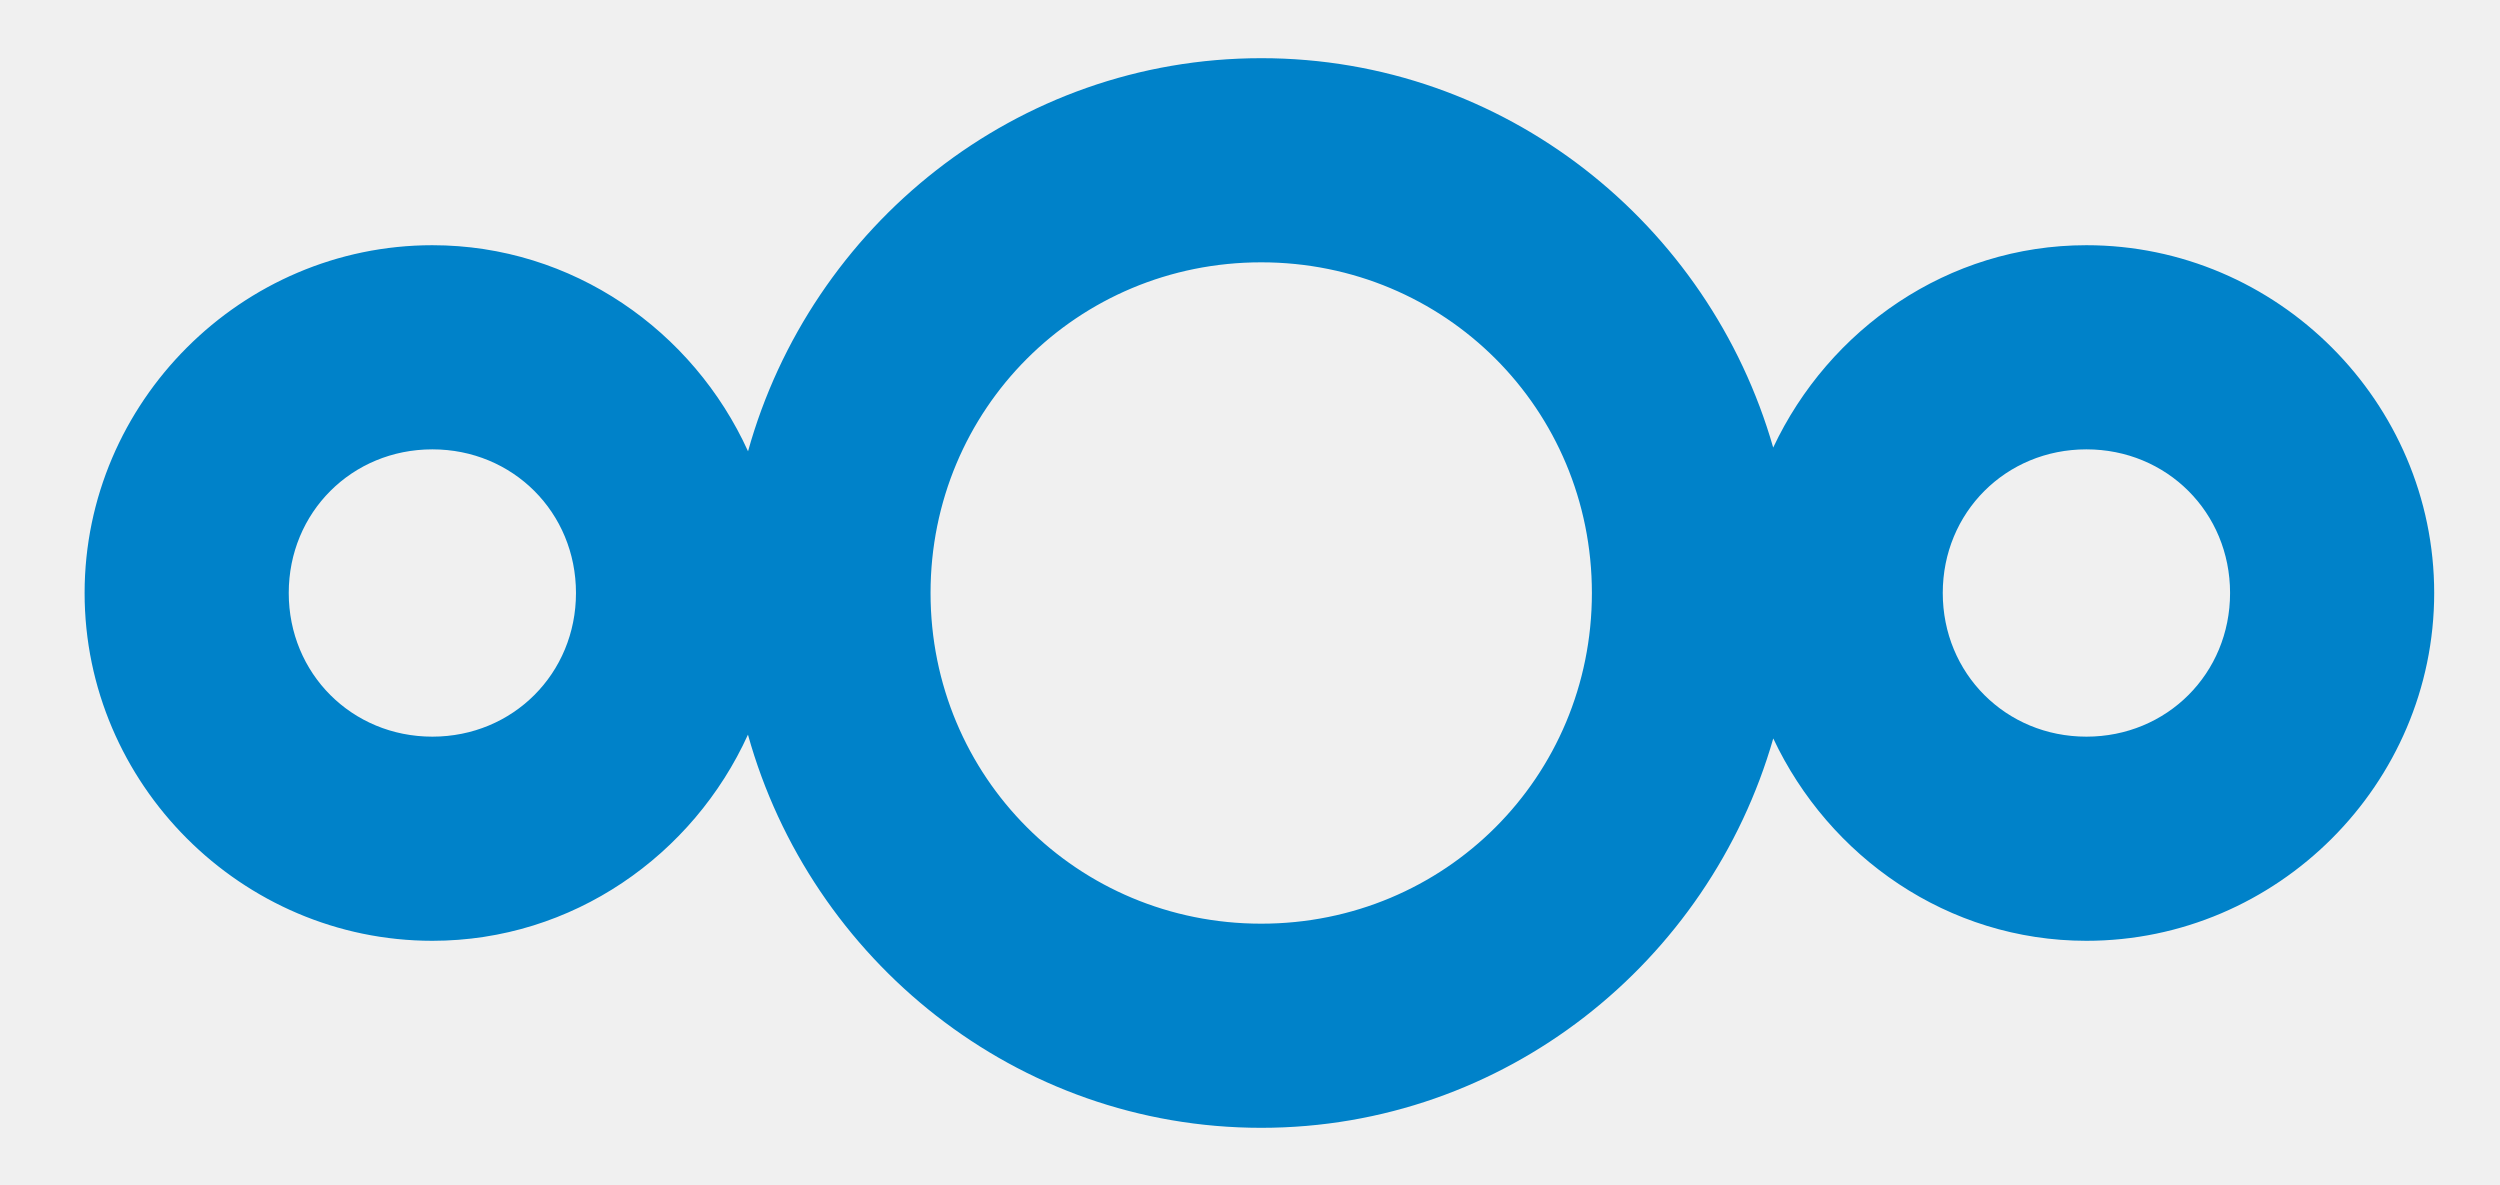
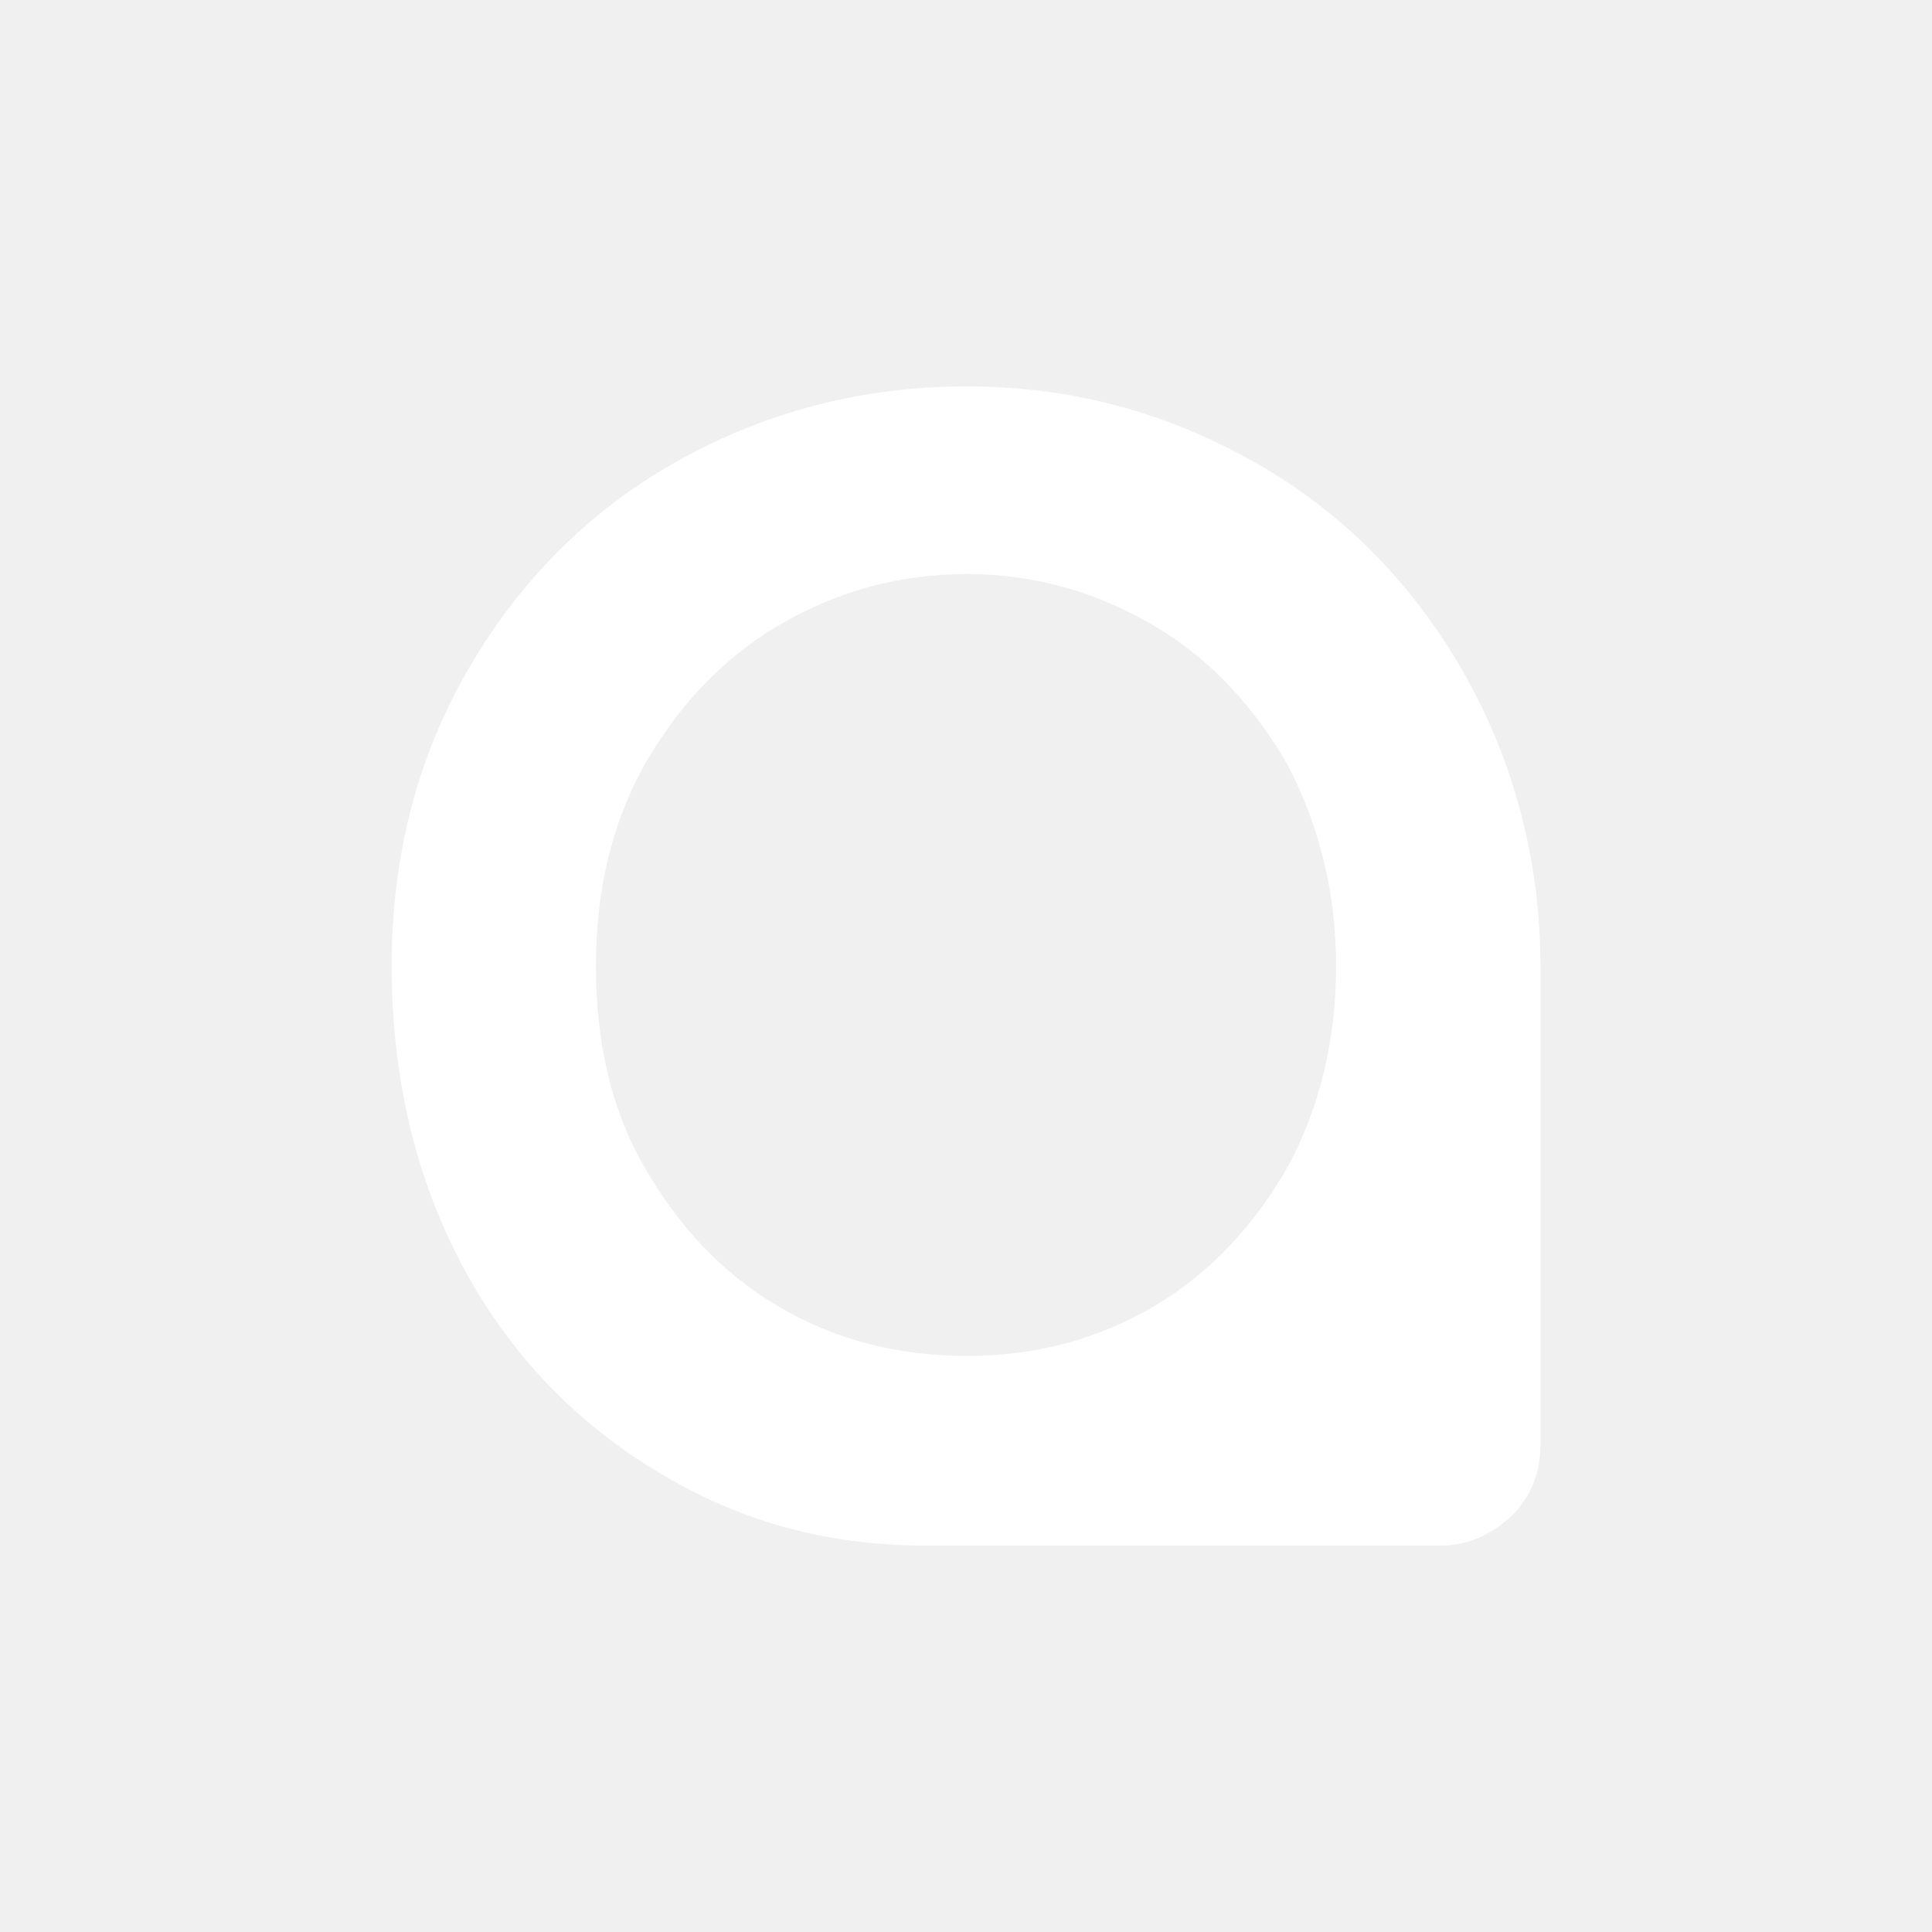
- <svg xmlns="http://www.w3.org/2000/svg" xml:space="preserve" height="126" viewBox="0 0 266 126.002" width="266" version="1.1" y="0px" x="0px" enable-background="new 0 0 196.6 72">
-   <path style="color-rendering:auto;text-decoration-color:#000000;color:#000000;isolation:auto;mix-blend-mode:normal;shape-rendering:auto;solid-color:#000000;block-progression:tb;text-decoration-line:none;image-rendering:auto;white-space:normal;text-indent:0;enable-background:accumulate;text-transform:none;text-decoration-style:solid" fill="#0082c9" d="m134.19 6.191c-26.05 0.003-47.917 17.835-54.6 41.827-5.832-12.832-18.671-21.926-33.588-21.927-20.305 0.002-37 16.697-37.002 37.002-0.004 20.309 16.693 37.008 37.002 37.01 14.918-0.002 27.748-9.101 33.58-21.935 6.68 23.995 28.558 41.832 54.608 41.834 25.904 0.002 47.668-17.641 54.486-41.43 5.927 12.596 18.568 21.529 33.314 21.531 20.313 0.004 37.013-16.697 37.01-37.01-0.002-20.309-16.701-37.006-37.01-37.002-14.746 0.002-27.395 8.933-33.321 21.531-6.81-23.79-28.57-41.433-54.47-41.431zm0 21.721c19.561-0.001 35.186 15.62 35.188 35.181 0.001 19.563-15.625 35.19-35.188 35.188-19.56-0.001-35.182-15.627-35.18-35.188 0.002-19.559 15.62-35.179 35.18-35.181zm-88.188 19.9c8.569 0.001 15.28 6.712 15.281 15.281 0.002 8.571-6.71 15.288-15.281 15.289-8.571-0.001-15.283-6.718-15.281-15.289 0.001-8.569 6.712-15.28 15.281-15.281zm175.99 0c8.57-0.002 15.288 6.71 15.289 15.281 0.002 8.573-6.716 15.29-15.289 15.289-8.571-0.001-15.283-6.718-15.281-15.289 0.001-8.569 6.712-15.28 15.281-15.281z" />
+ <svg xmlns="http://www.w3.org/2000/svg" id="svg4" xml:space="preserve" enable-background="new 0 0 200 200" viewBox="0 0 200 200" y="0px" x="0px" version="1.1">
+   <defs id="defs8" />
+   <path id="path2" d="m100.11 40c-11.223 0-21.367 2.807-30.432 7.986-9.065 5.18-16.187 12.517-21.367 21.582-5.18 9.065-7.769 19.209-7.769 30.432s2.375 21.584 7.123 30.648c4.748 9.065 11.438 16.185 19.855 21.365 8.633 5.396 17.914 7.986 28.273 7.986h53.311c2.806 0 5.18-1.079 7.338-3.022 1.942-1.942 3.022-4.316 3.022-7.338v-49.64c0-11.007-2.807-21.367-7.986-30.432-5.18-9.065-12.302-16.402-21.367-21.582-9.065-5.18-18.993-7.986-30-7.986zm0 19.424c7.122 0 13.598 1.943 19.426 5.396 5.827 3.453 10.359 8.418 13.812 14.461 3.237 6.259 4.963 13.165 4.963 20.719 0 7.77-1.726 14.676-4.963 20.719-3.453 6.043-7.985 11.008-13.812 14.461-5.827 3.453-12.304 5.18-19.426 5.18-7.338 0-13.813-1.726-19.641-5.18-5.827-3.453-10.359-8.418-13.812-14.461-3.453-6.043-4.963-12.949-4.963-20.719 0-7.554 1.51-14.46 4.963-20.719 3.453-6.043 7.985-11.008 13.812-14.461 5.827-3.453 12.302-5.396 19.641-5.396z" fill="#ffffff" />
</svg>
